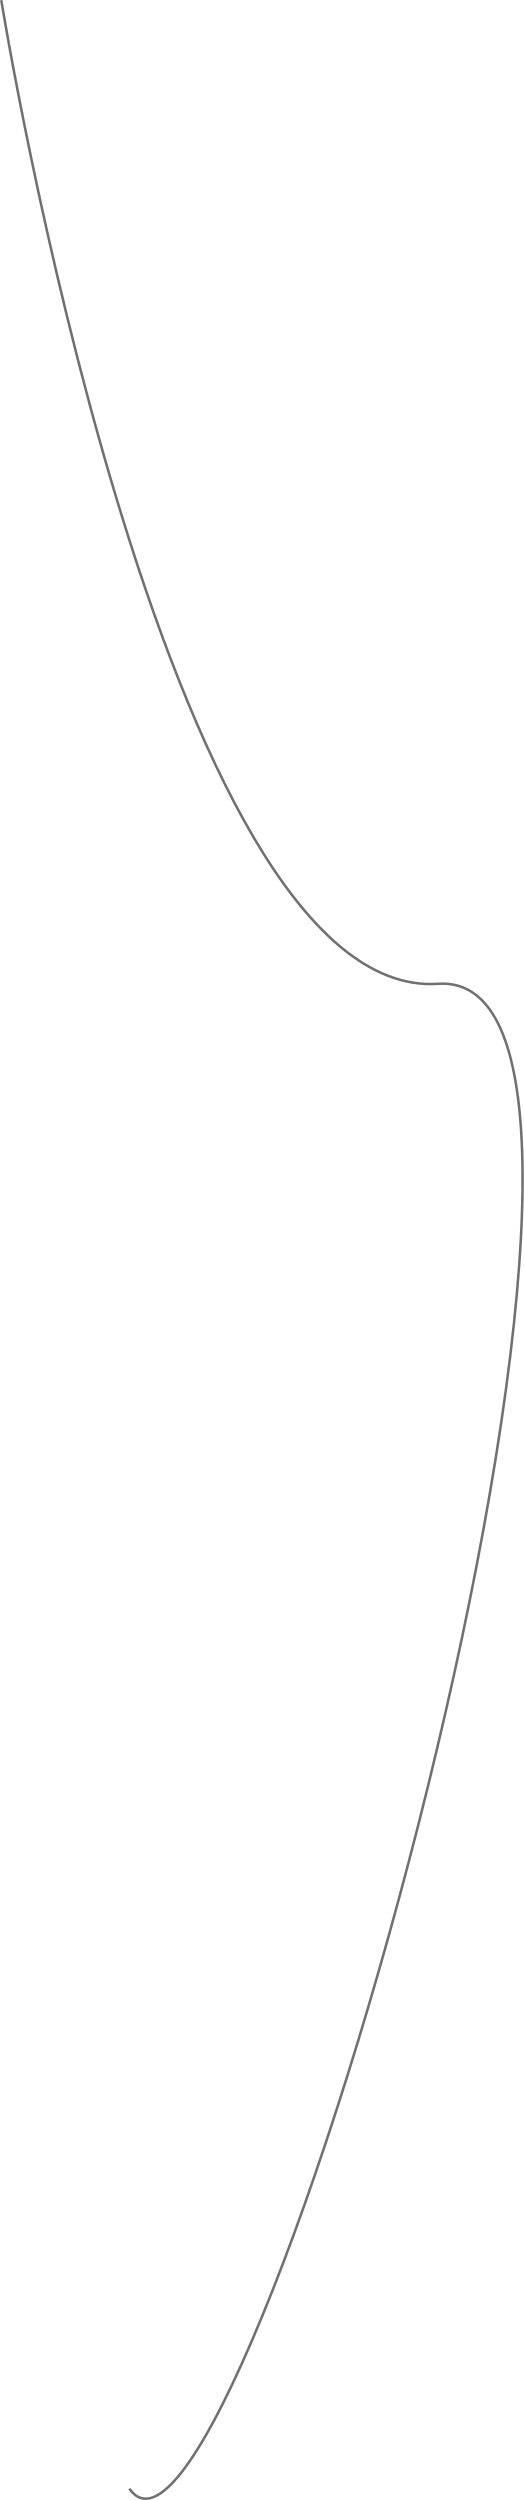
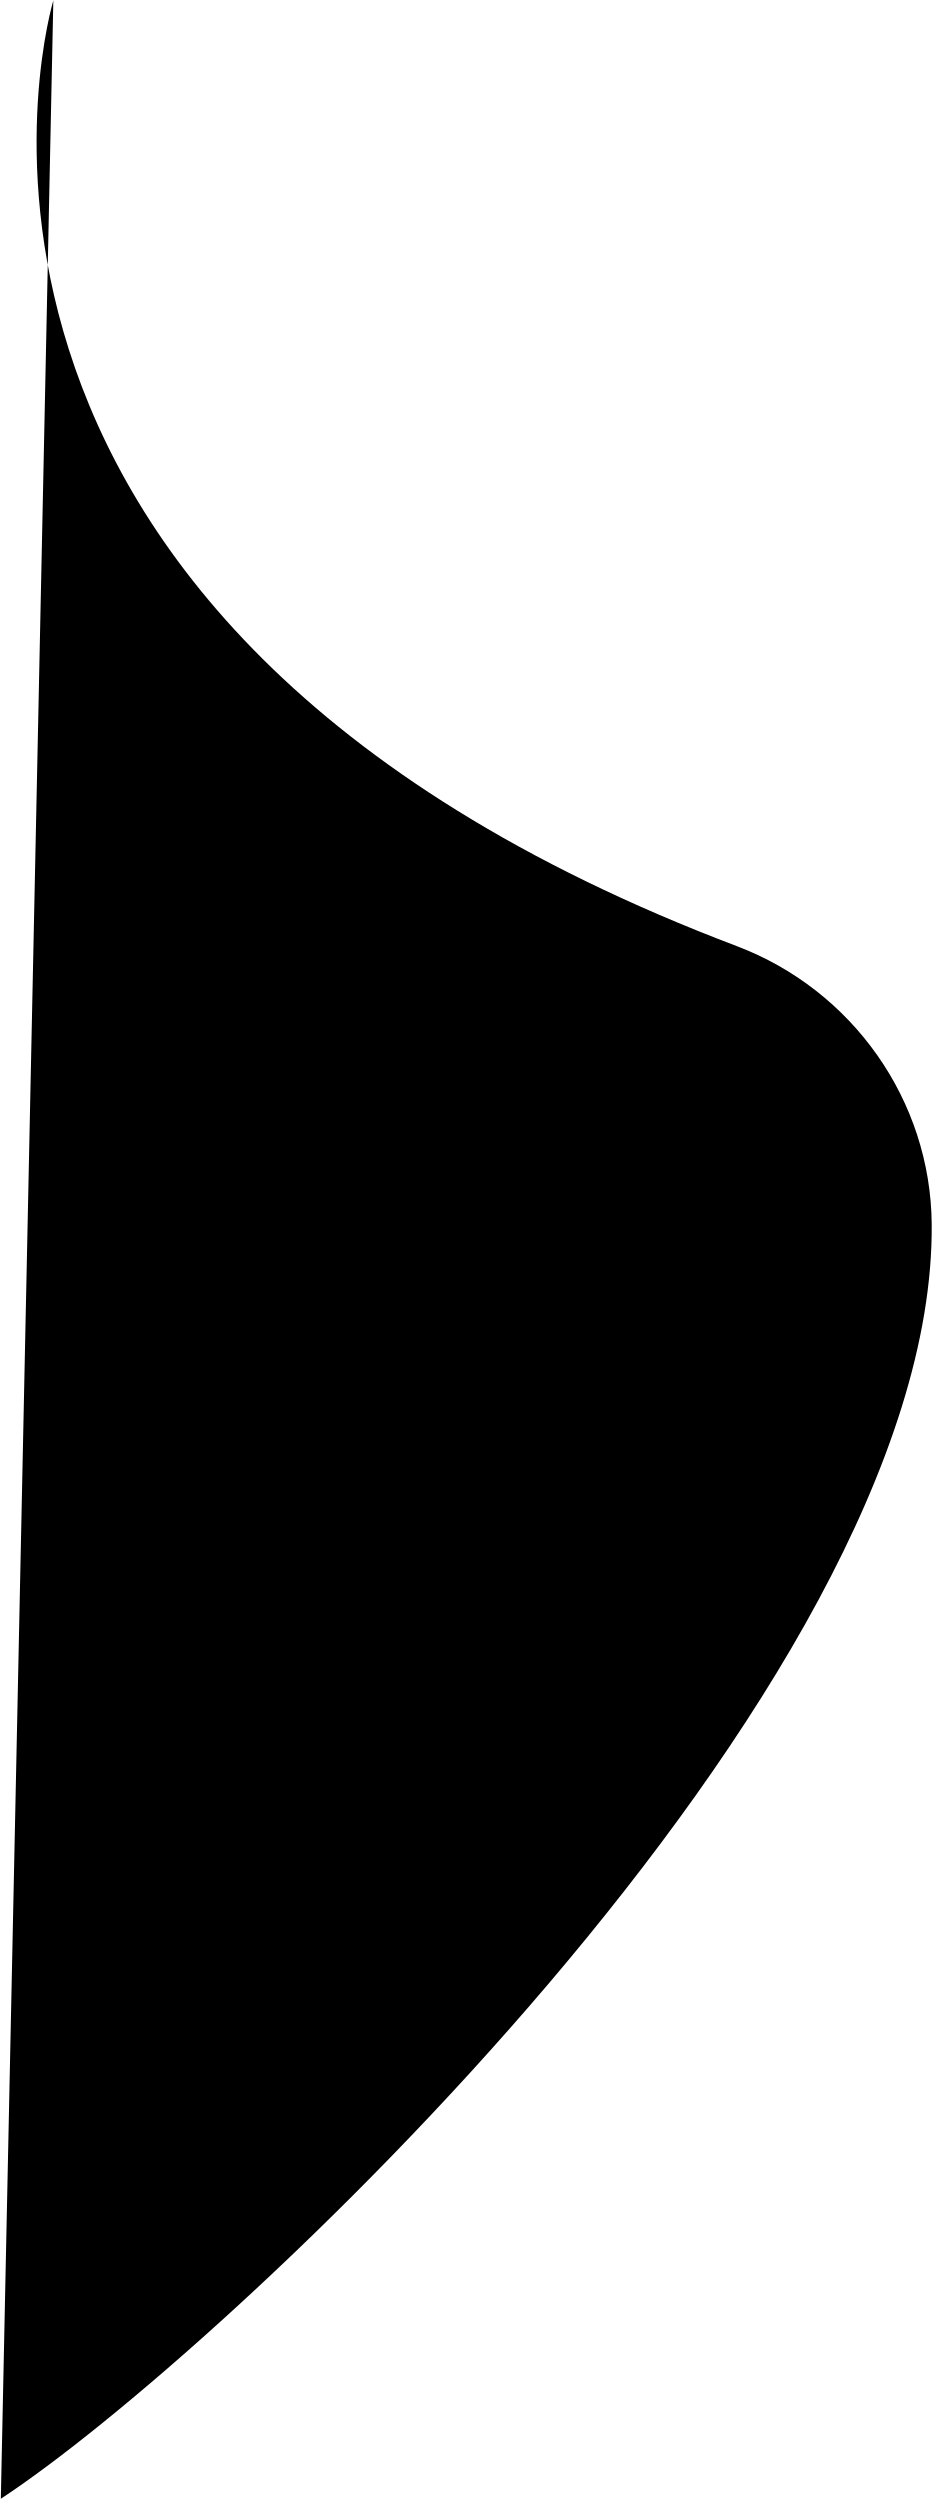
- <svg xmlns="http://www.w3.org/2000/svg" width="205.534" height="980.863" viewBox="0 0 205.534 980.863">
-   <path id="Path_2" data-name="Path 2" d="M181.728,57.621s63.531,393.028,171.386,385.914-78.306,650.9-121.152,590.431" transform="translate(-181.235 -57.541)" fill="none" stroke="#707070" stroke-width="1" />
+ <svg xmlns="http://www.w3.org/2000/svg" id="Layer_1" data-name="Layer 1" viewBox="0 0 302.22 809.56">
+   <path class="cls-1" d="M17.27,.14S-43.04,199.65,238.57,306.37c37.5,14.21,62.82,49.99,63.14,90.09,1.19,150.96-231,366.56-301.44,412.69" />
</svg>
